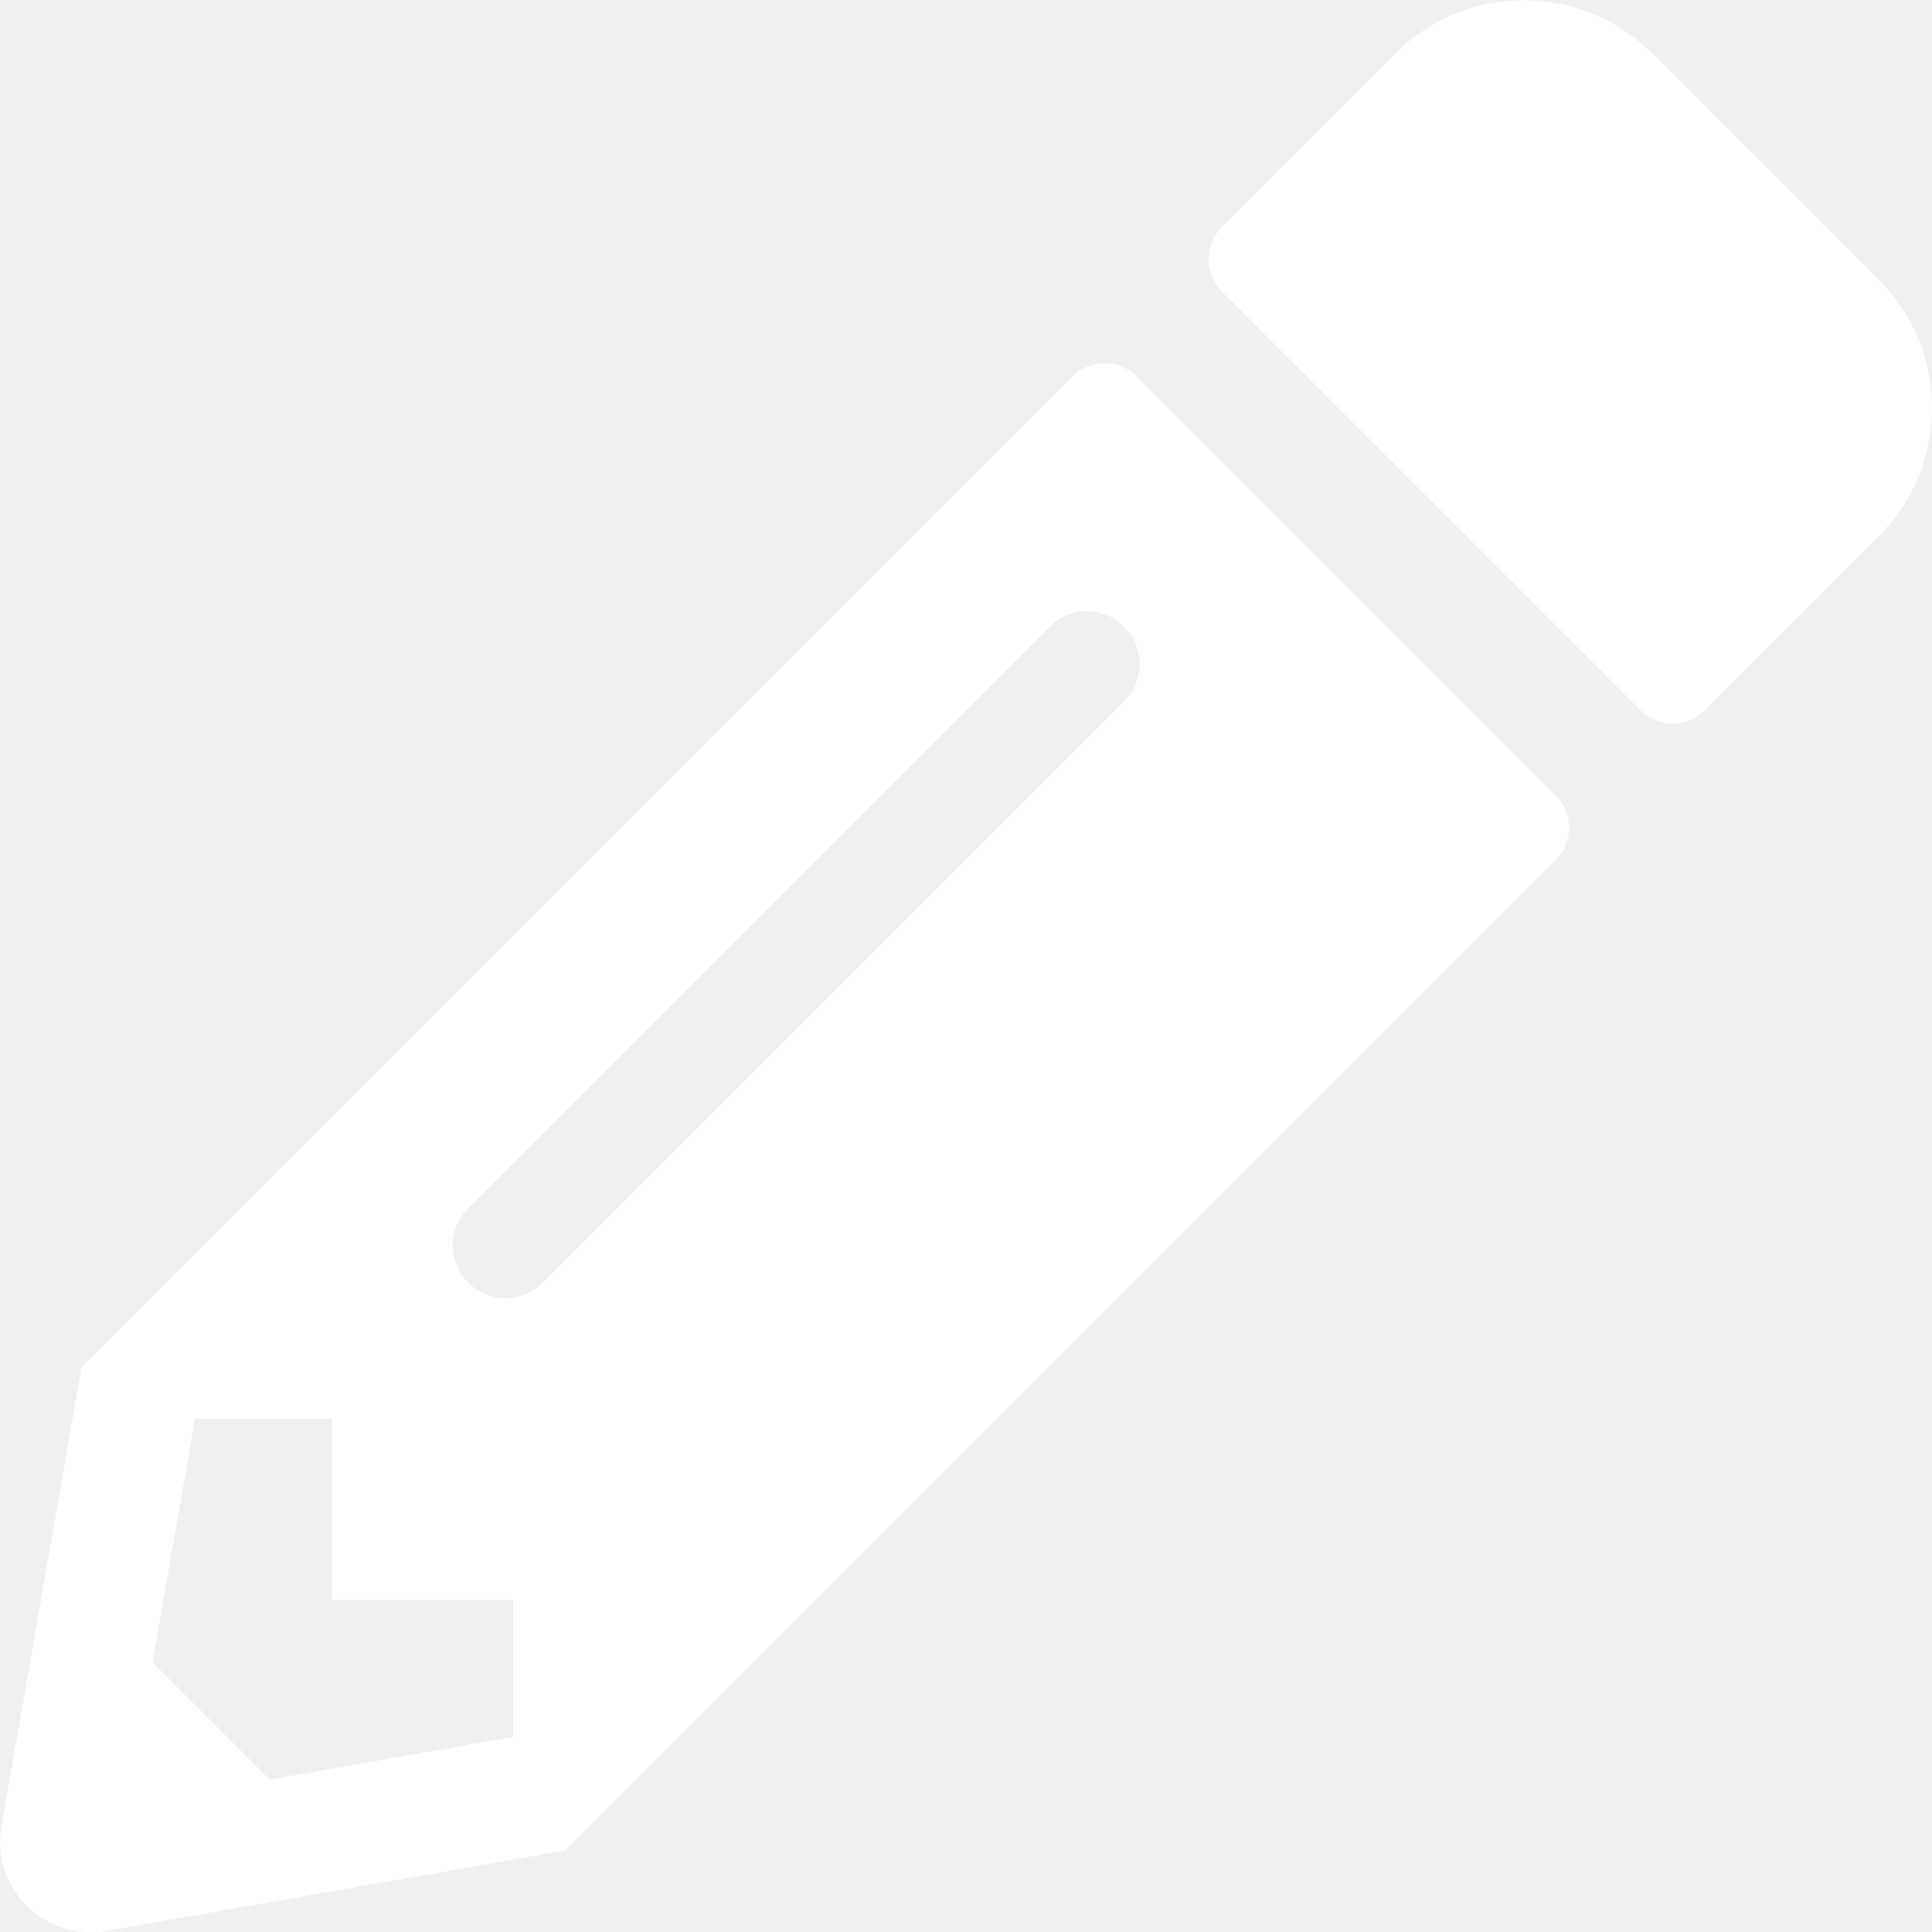
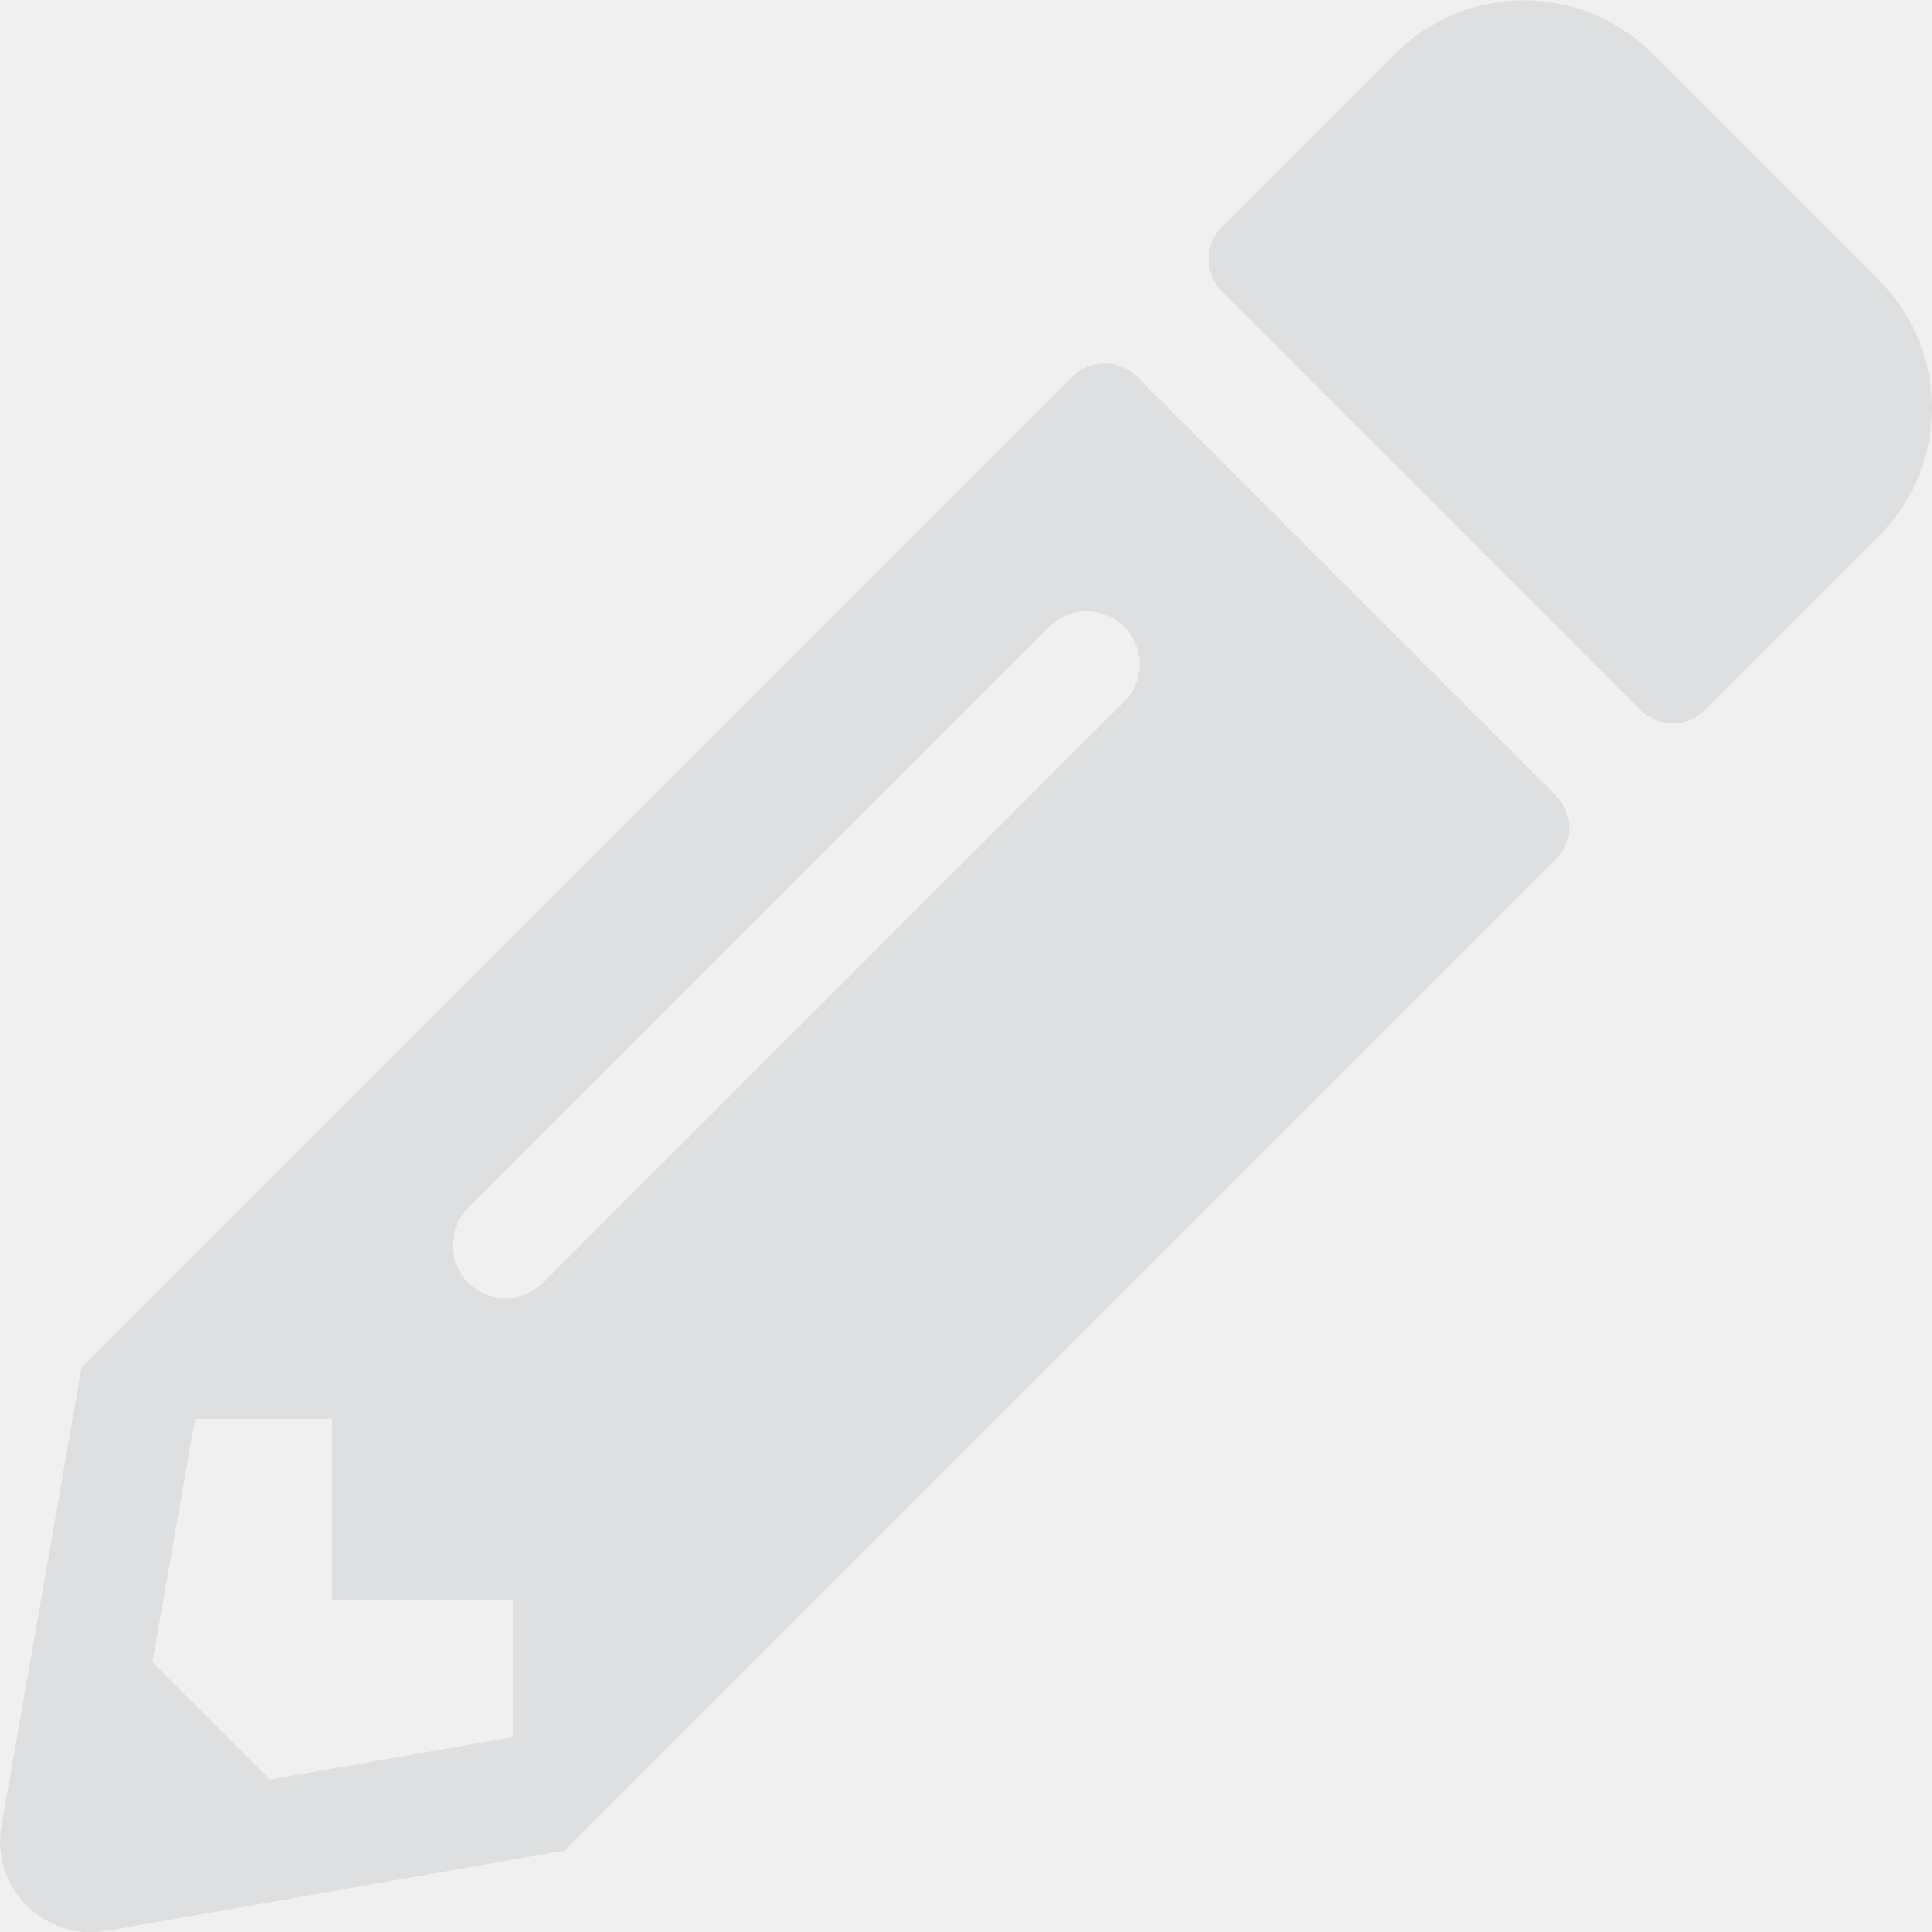
<svg xmlns="http://www.w3.org/2000/svg" aria-hidden="true" focusable="false" data-prefix="fas" data-icon="pencil-alt" role="img" viewBox="0 0 512 512" class="svg-inline--fa fa-pencil-alt fa-w-16 fa-2x">
-   <path fill="white" d="M497.9 142.1l-46.1 46.1c-4.7 4.7-12.3 4.7-17 0l-111-111c-4.7-4.7-4.7-12.3 0-17l46.1-46.1c18.7-18.7 49.1-18.7 67.9 0l60.1 60.1c18.8 18.7 18.8 49.1 0 67.9zM284.2 99.8L21.6 362.4.4 483.9c-2.9 16.4 11.4 30.6 27.8 27.8l121.5-21.3 262.6-262.6c4.7-4.7 4.7-12.3 0-17l-111-111c-4.8-4.7-12.4-4.7-17.1 0zM124.1 339.9c-5.5-5.5-5.5-14.3 0-19.8l154-154c5.5-5.5 14.3-5.5 19.8 0s5.5 14.3 0 19.8l-154 154c-5.5 5.5-14.3 5.5-19.8 0zM88 424h48v36.3l-64.5 11.3-31.1-31.1L51.7 376H88v48z" class="" />
+   <path fill="#DEDFE0" d="M497.9 142.1l-46.1 46.1c-4.7 4.7-12.3 4.7-17 0l-111-111c-4.7-4.7-4.7-12.3 0-17l46.1-46.1c18.7-18.7 49.1-18.7 67.9 0l60.1 60.1c18.8 18.7 18.8 49.1 0 67.9zM284.2 99.8L21.6 362.4.4 483.9c-2.9 16.4 11.4 30.6 27.8 27.8l121.5-21.3 262.6-262.6c4.7-4.7 4.7-12.3 0-17l-111-111c-4.8-4.7-12.4-4.7-17.1 0zM124.1 339.9c-5.5-5.5-5.5-14.3 0-19.8l154-154c5.5-5.5 14.3-5.5 19.8 0s5.5 14.3 0 19.8l-154 154c-5.5 5.5-14.3 5.5-19.8 0zM88 424h48v36.3l-64.5 11.3-31.1-31.1L51.7 376H88v48z" class="" />
</svg>
